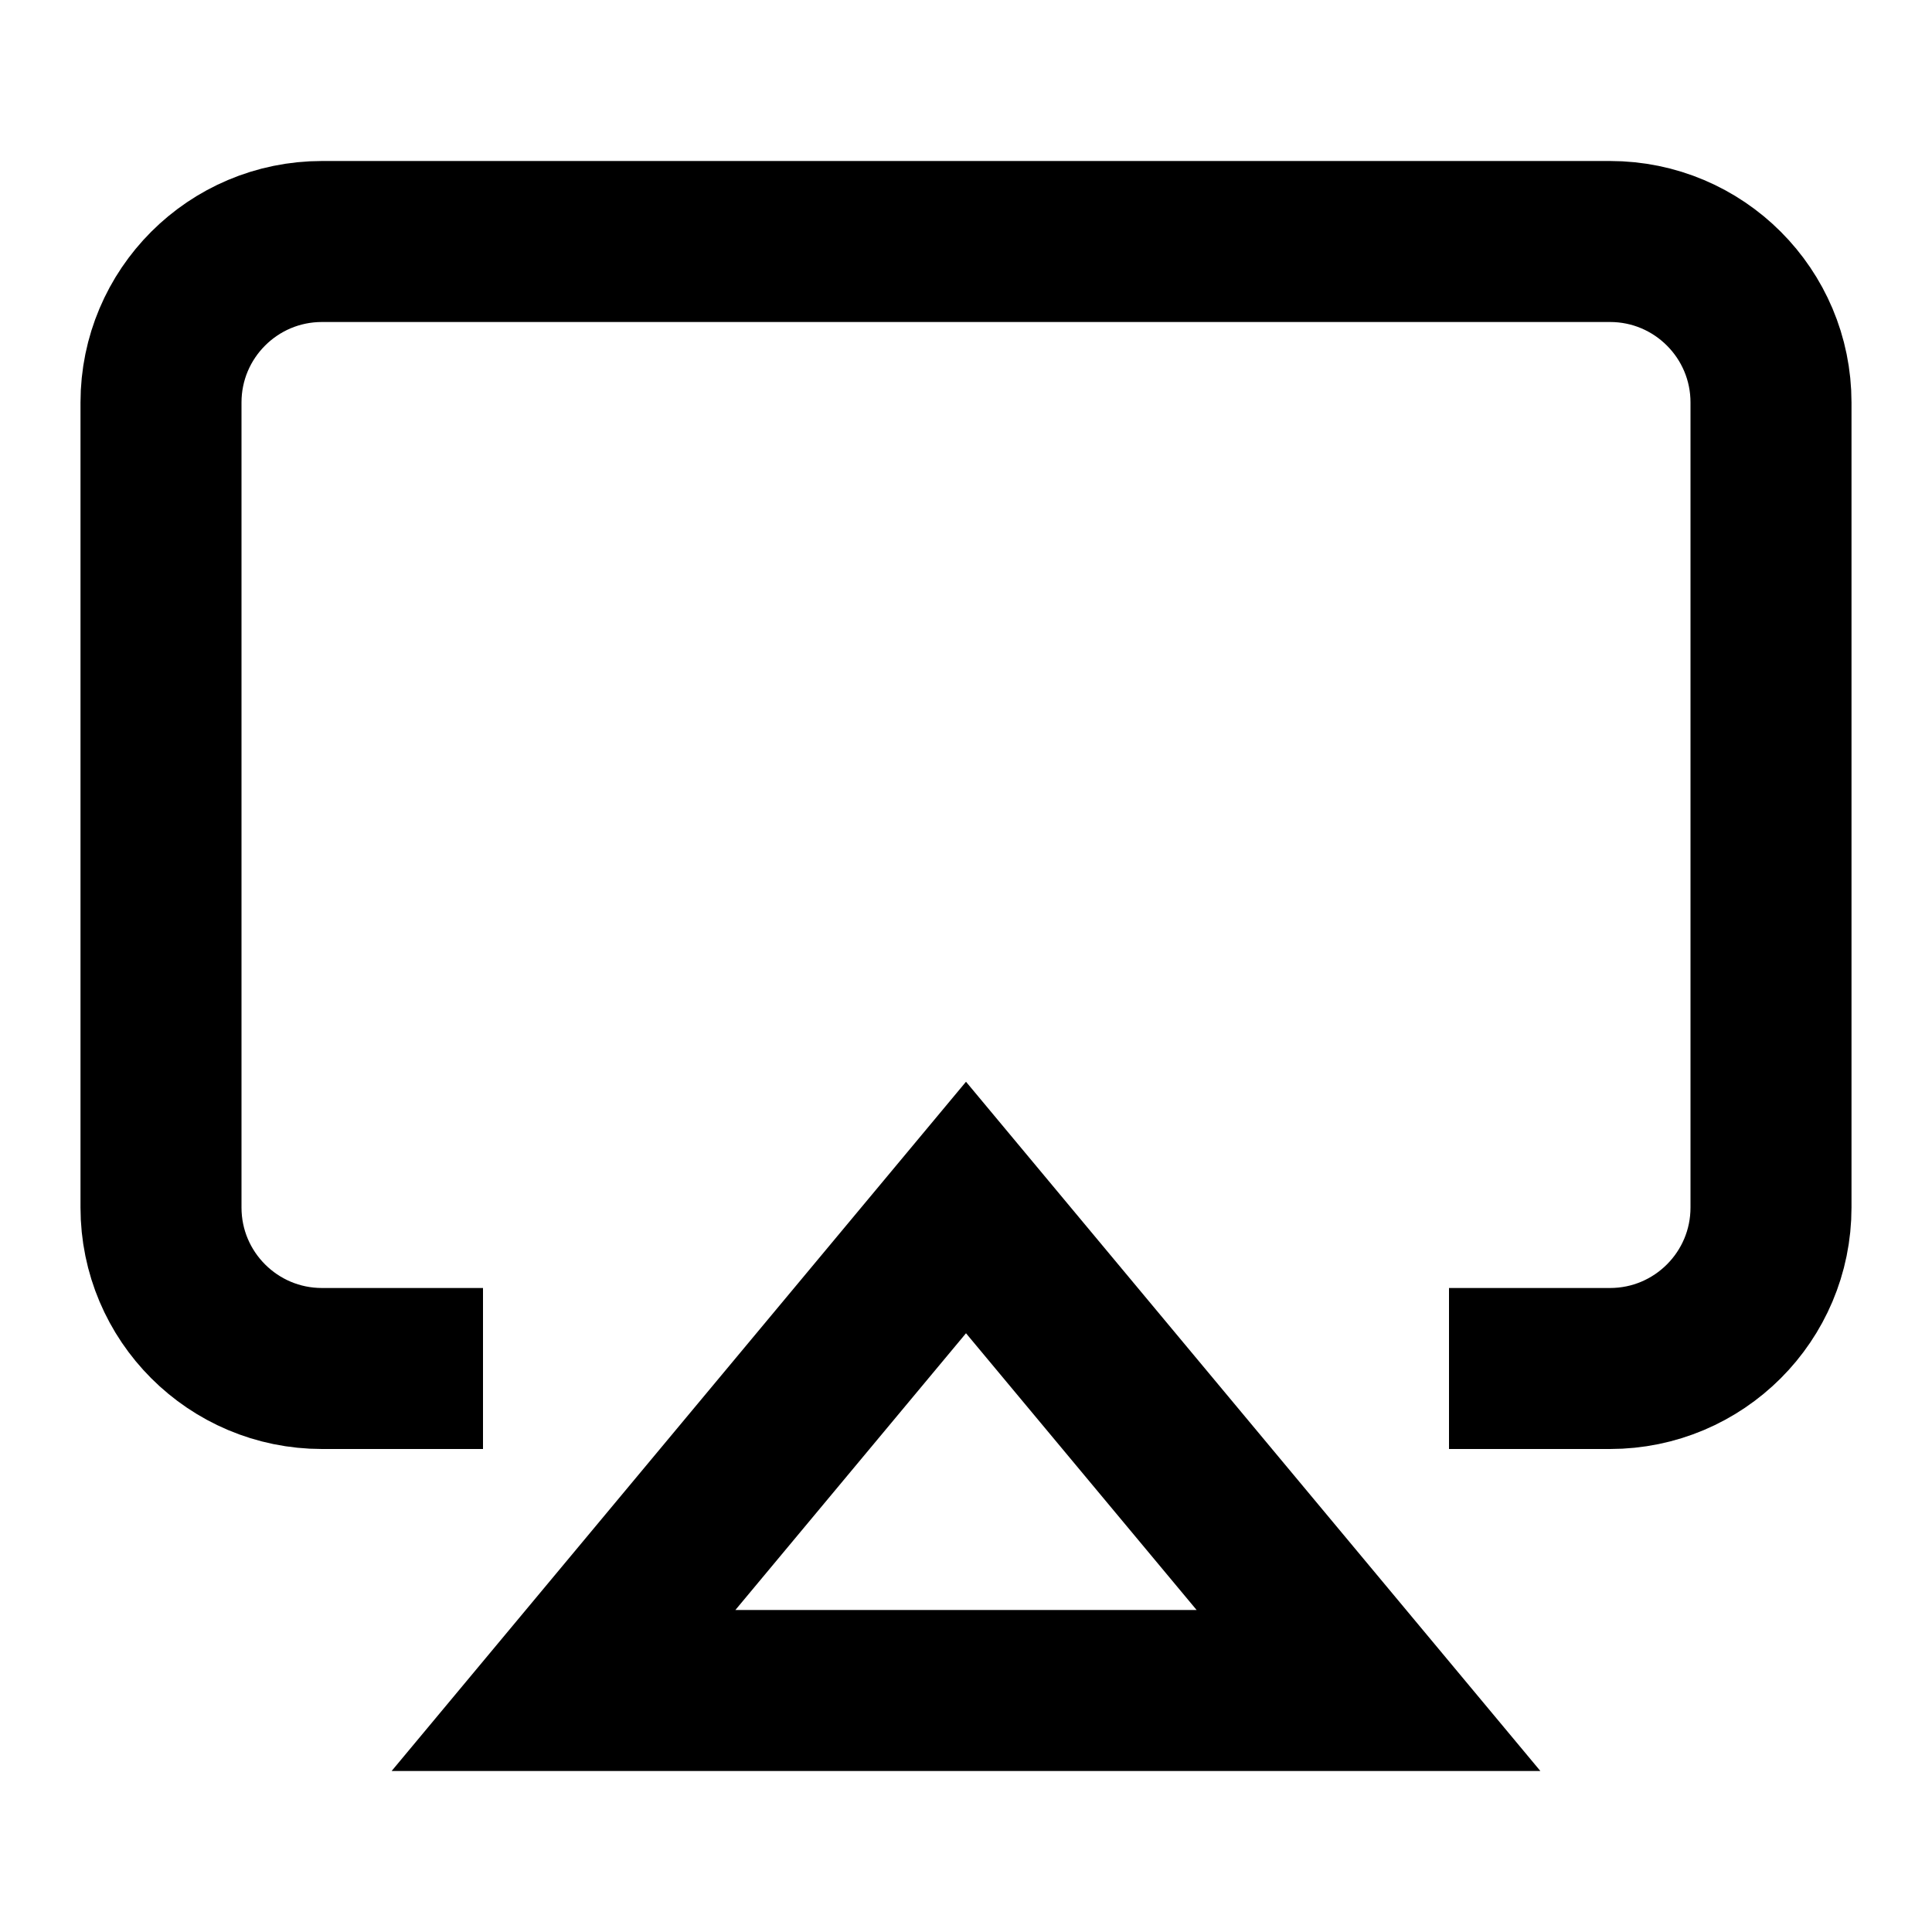
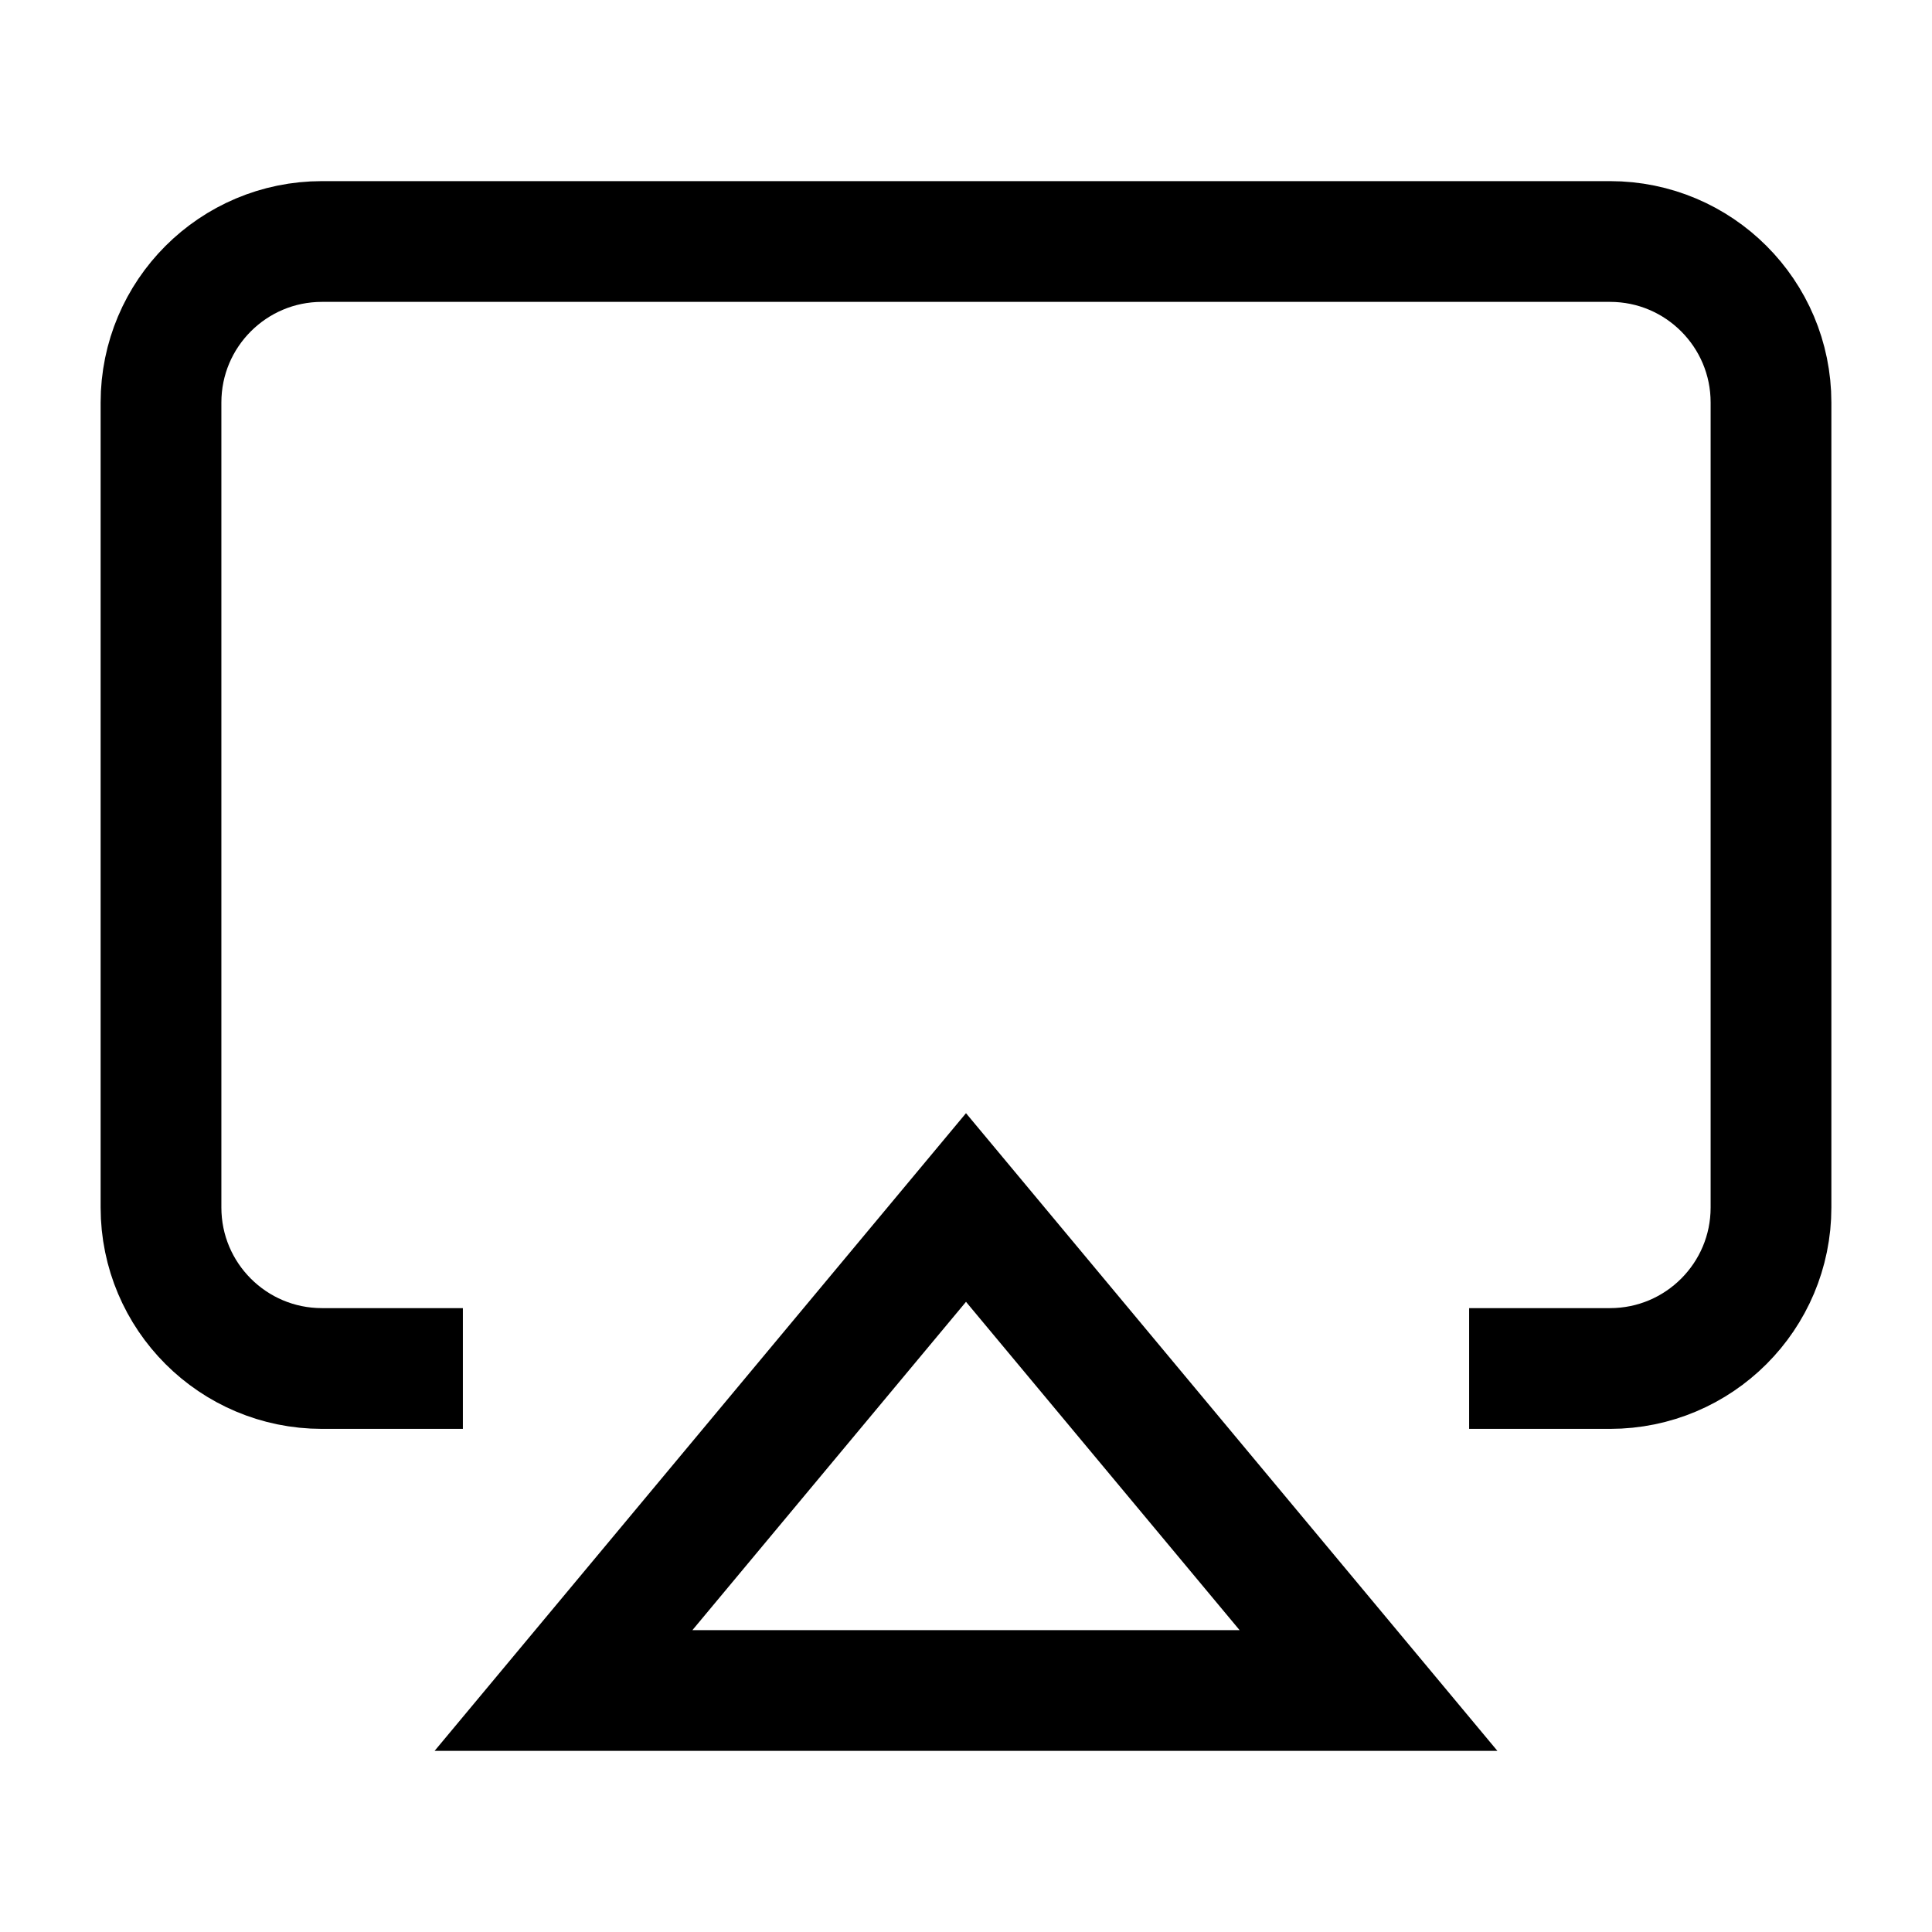
- <svg xmlns="http://www.w3.org/2000/svg" width="24" height="24" viewBox="0 0 24 24" fill="none" stroke="currentColor" stroke-width="2" stroke-linecap="square" stroke-linejoin="miter">
+ <svg xmlns="http://www.w3.org/2000/svg" width="24" height="24" viewBox="0 0 24 24" fill="none" stroke="currentColor" stroke-width="1.5" stroke-linecap="square" stroke-linejoin="miter">
  <path d="M5 17H4a2 2 0 0 1-2-2V5a2 2 0 0 1 2-2h16a2 2 0 0 1 2 2v10a2 2 0 0 1-2 2h-1" />
  <path d="m12 15 5 6H7Z" />
</svg>
